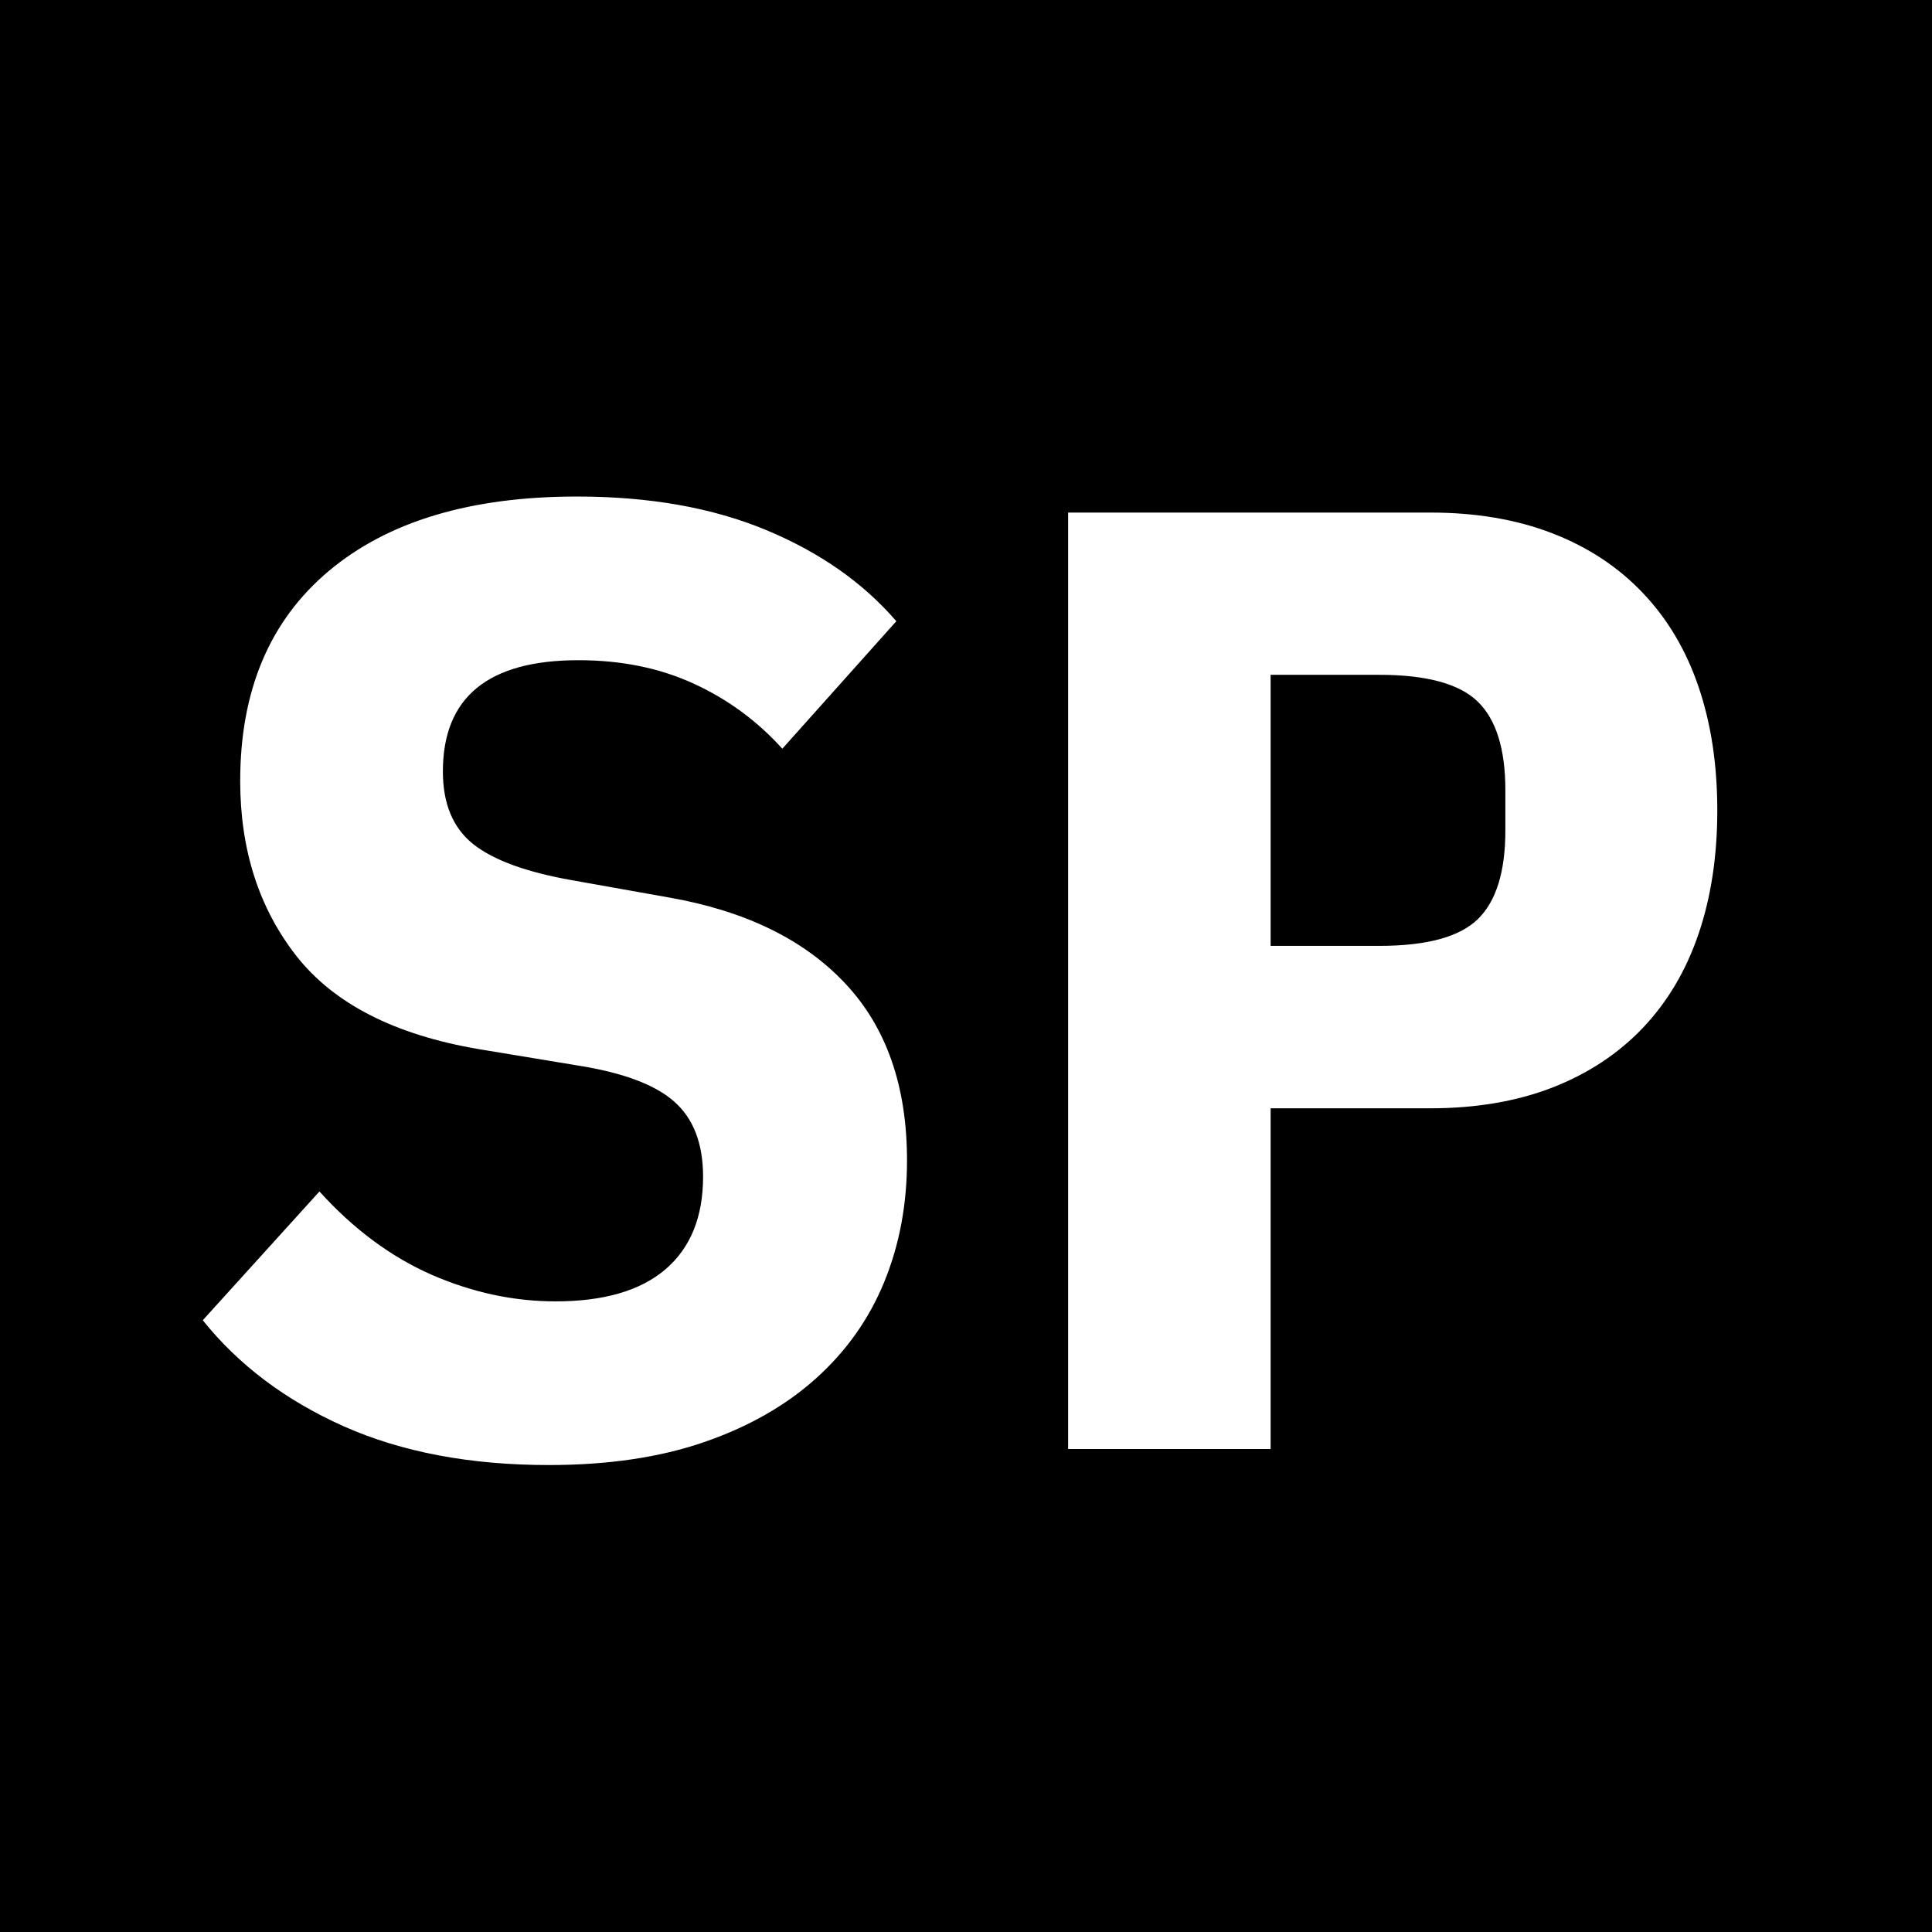
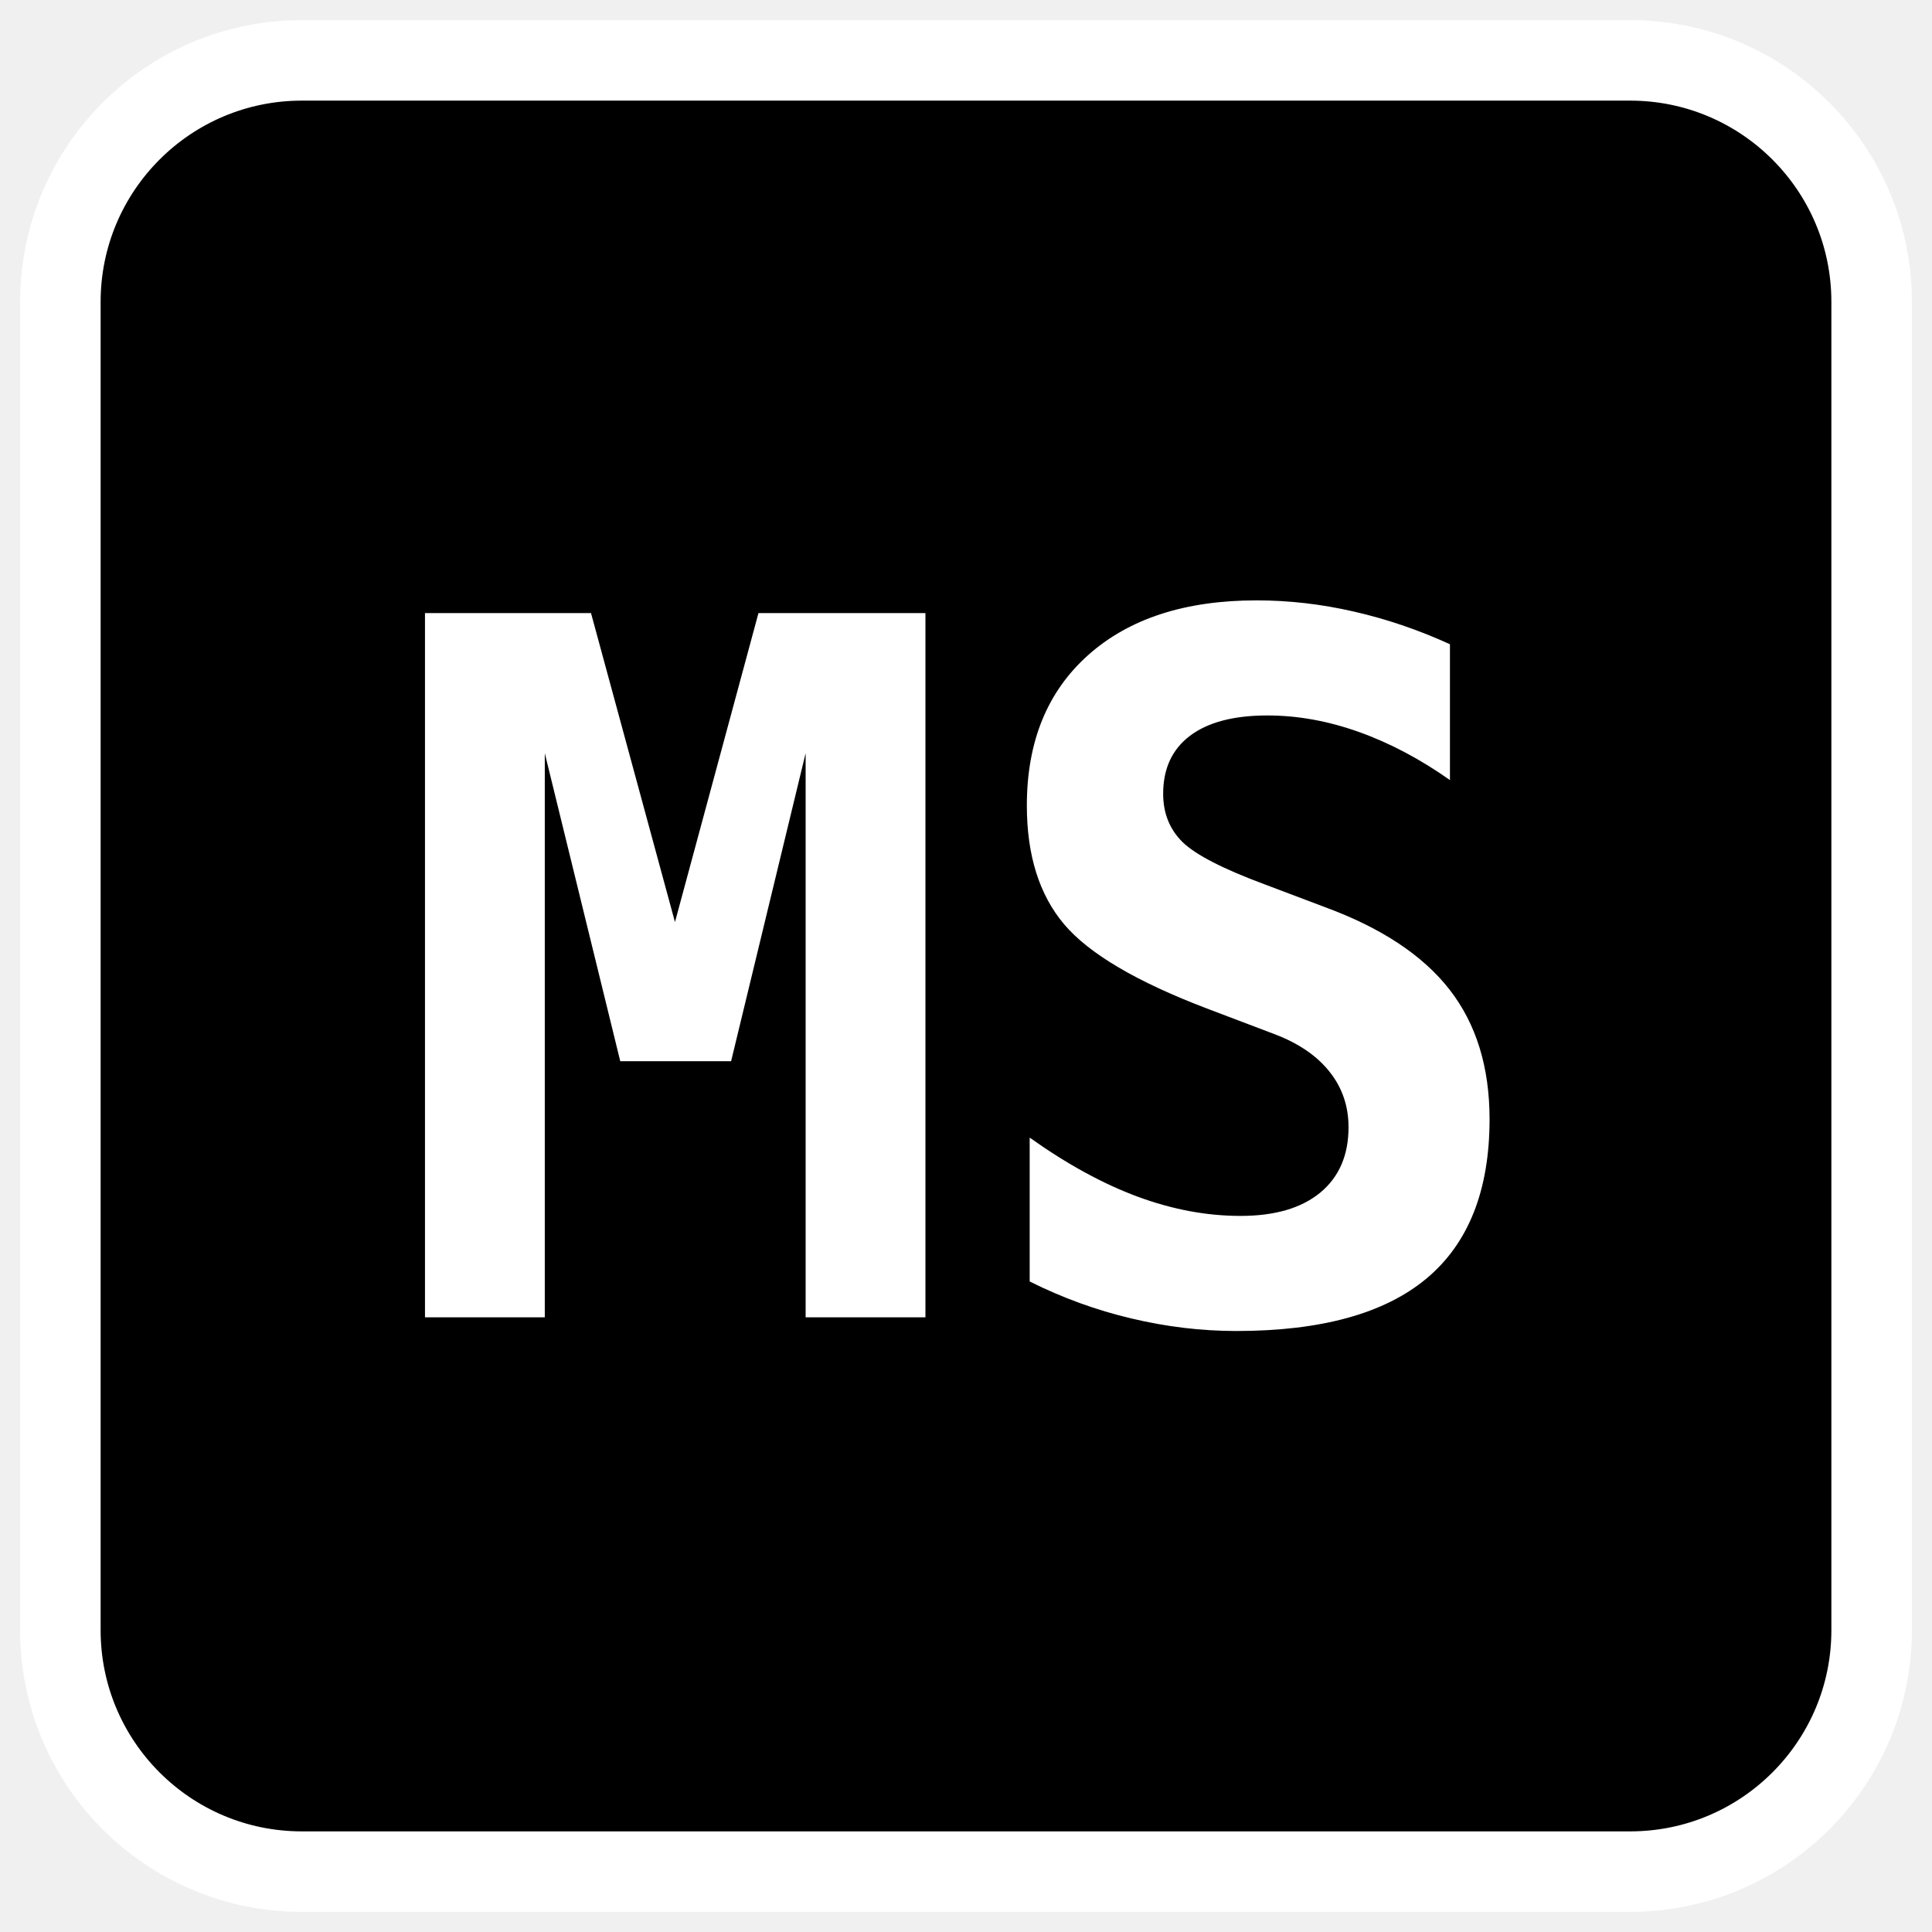
- <svg xmlns="http://www.w3.org/2000/svg" version="1.1" viewBox="0.0 0.0 192.0 192.0" fill="none" stroke="none" stroke-linecap="square" stroke-miterlimit="10">
-   <clipPath id="p.0">
-     <path d="m0 0l192.0 0l0 192.0l-192.0 0l0 -192.0z" clip-rule="nonzero" />
-   </clipPath>
-   <g clip-path="url(#p.0)">
-     <path fill="#000000" d="m0 0l192.0 0l0 192.0l-192.0 0z" fill-rule="evenodd" />
-     <path fill="#000000" fill-opacity="0.0" d="m0.008 0l192.0 0l0 192.0l-192.0 0z" fill-rule="evenodd" />
-     <path fill="#ffffff" d="m54.542 145.594q-11.734 0 -20.406 -3.859q-8.656 -3.875 -13.984 -10.531l11.594 -12.797q5.062 5.594 11.125 8.266q6.078 2.656 12.344 2.656q7.188 0 10.922 -3.188q3.734 -3.203 3.734 -9.203q0 -4.938 -2.875 -7.469q-2.859 -2.531 -9.656 -3.594l-9.734 -1.609q-12.531 -2.125 -18.141 -9.25q-5.594 -7.141 -5.594 -17.406q0 -13.469 8.797 -20.859q8.812 -7.406 24.672 -7.406q10.797 0 18.797 3.328q8.0 3.328 12.938 9.062l-11.328 12.672q-3.734 -4.141 -8.812 -6.469q-5.062 -2.328 -11.453 -2.328q-13.469 0 -13.469 11.062q0 4.797 3.0 7.203q3.0 2.391 9.797 3.594l9.734 1.734q11.328 2.0 17.453 8.531q6.141 6.531 6.141 17.594q0 6.547 -2.266 12.078q-2.266 5.531 -6.797 9.594q-4.531 4.062 -11.141 6.328q-6.594 2.266 -15.391 2.266zm51.606 -1.594l0 -93.062l35.984 0q6.812 0 12.141 2.062q5.328 2.062 9.0 5.938q3.672 3.859 5.531 9.328q1.859 5.469 1.859 12.266q0 6.797 -1.859 12.266q-1.859 5.469 -5.531 9.344q-3.672 3.859 -9.0 5.938q-5.328 2.062 -12.141 2.062l-15.859 0l0 33.859l-20.125 0zm20.125 -50.0l10.797 0q7.062 0 9.797 -2.656q2.734 -2.672 2.734 -8.812l0 -4.0q0 -6.125 -2.734 -8.797q-2.734 -2.672 -9.797 -2.672l-10.797 0l0 26.938z" fill-rule="nonzero" />
-   </g>
+ <svg xmlns="http://www.w3.org/2000/svg" viewBox="0 0 192 192" width="192" height="192">
+   <style>
+     rect {
+       fill: #000000;
+       stroke: #ffffff;
+     }
+     text {
+       fill: #ffffff;
+     }
+     @media (prefers-color-scheme: light) {
+       rect {
+         fill: #ffffff;
+         stroke: #000000;
+       }
+       text {
+         fill: #000000;
+       }
+     }
+   </style>
+   <rect x="6" y="6" width="180" height="180" rx="24" stroke-width="8" />
+   <text x="50%" y="54%" font-family="'IBM Plex Mono', ui-monospace, 'SFMono-Regular', Menlo, Monaco, Consolas, monospace" font-size="96" font-weight="bold" text-anchor="middle" dominant-baseline="middle">MS</text>
</svg>
